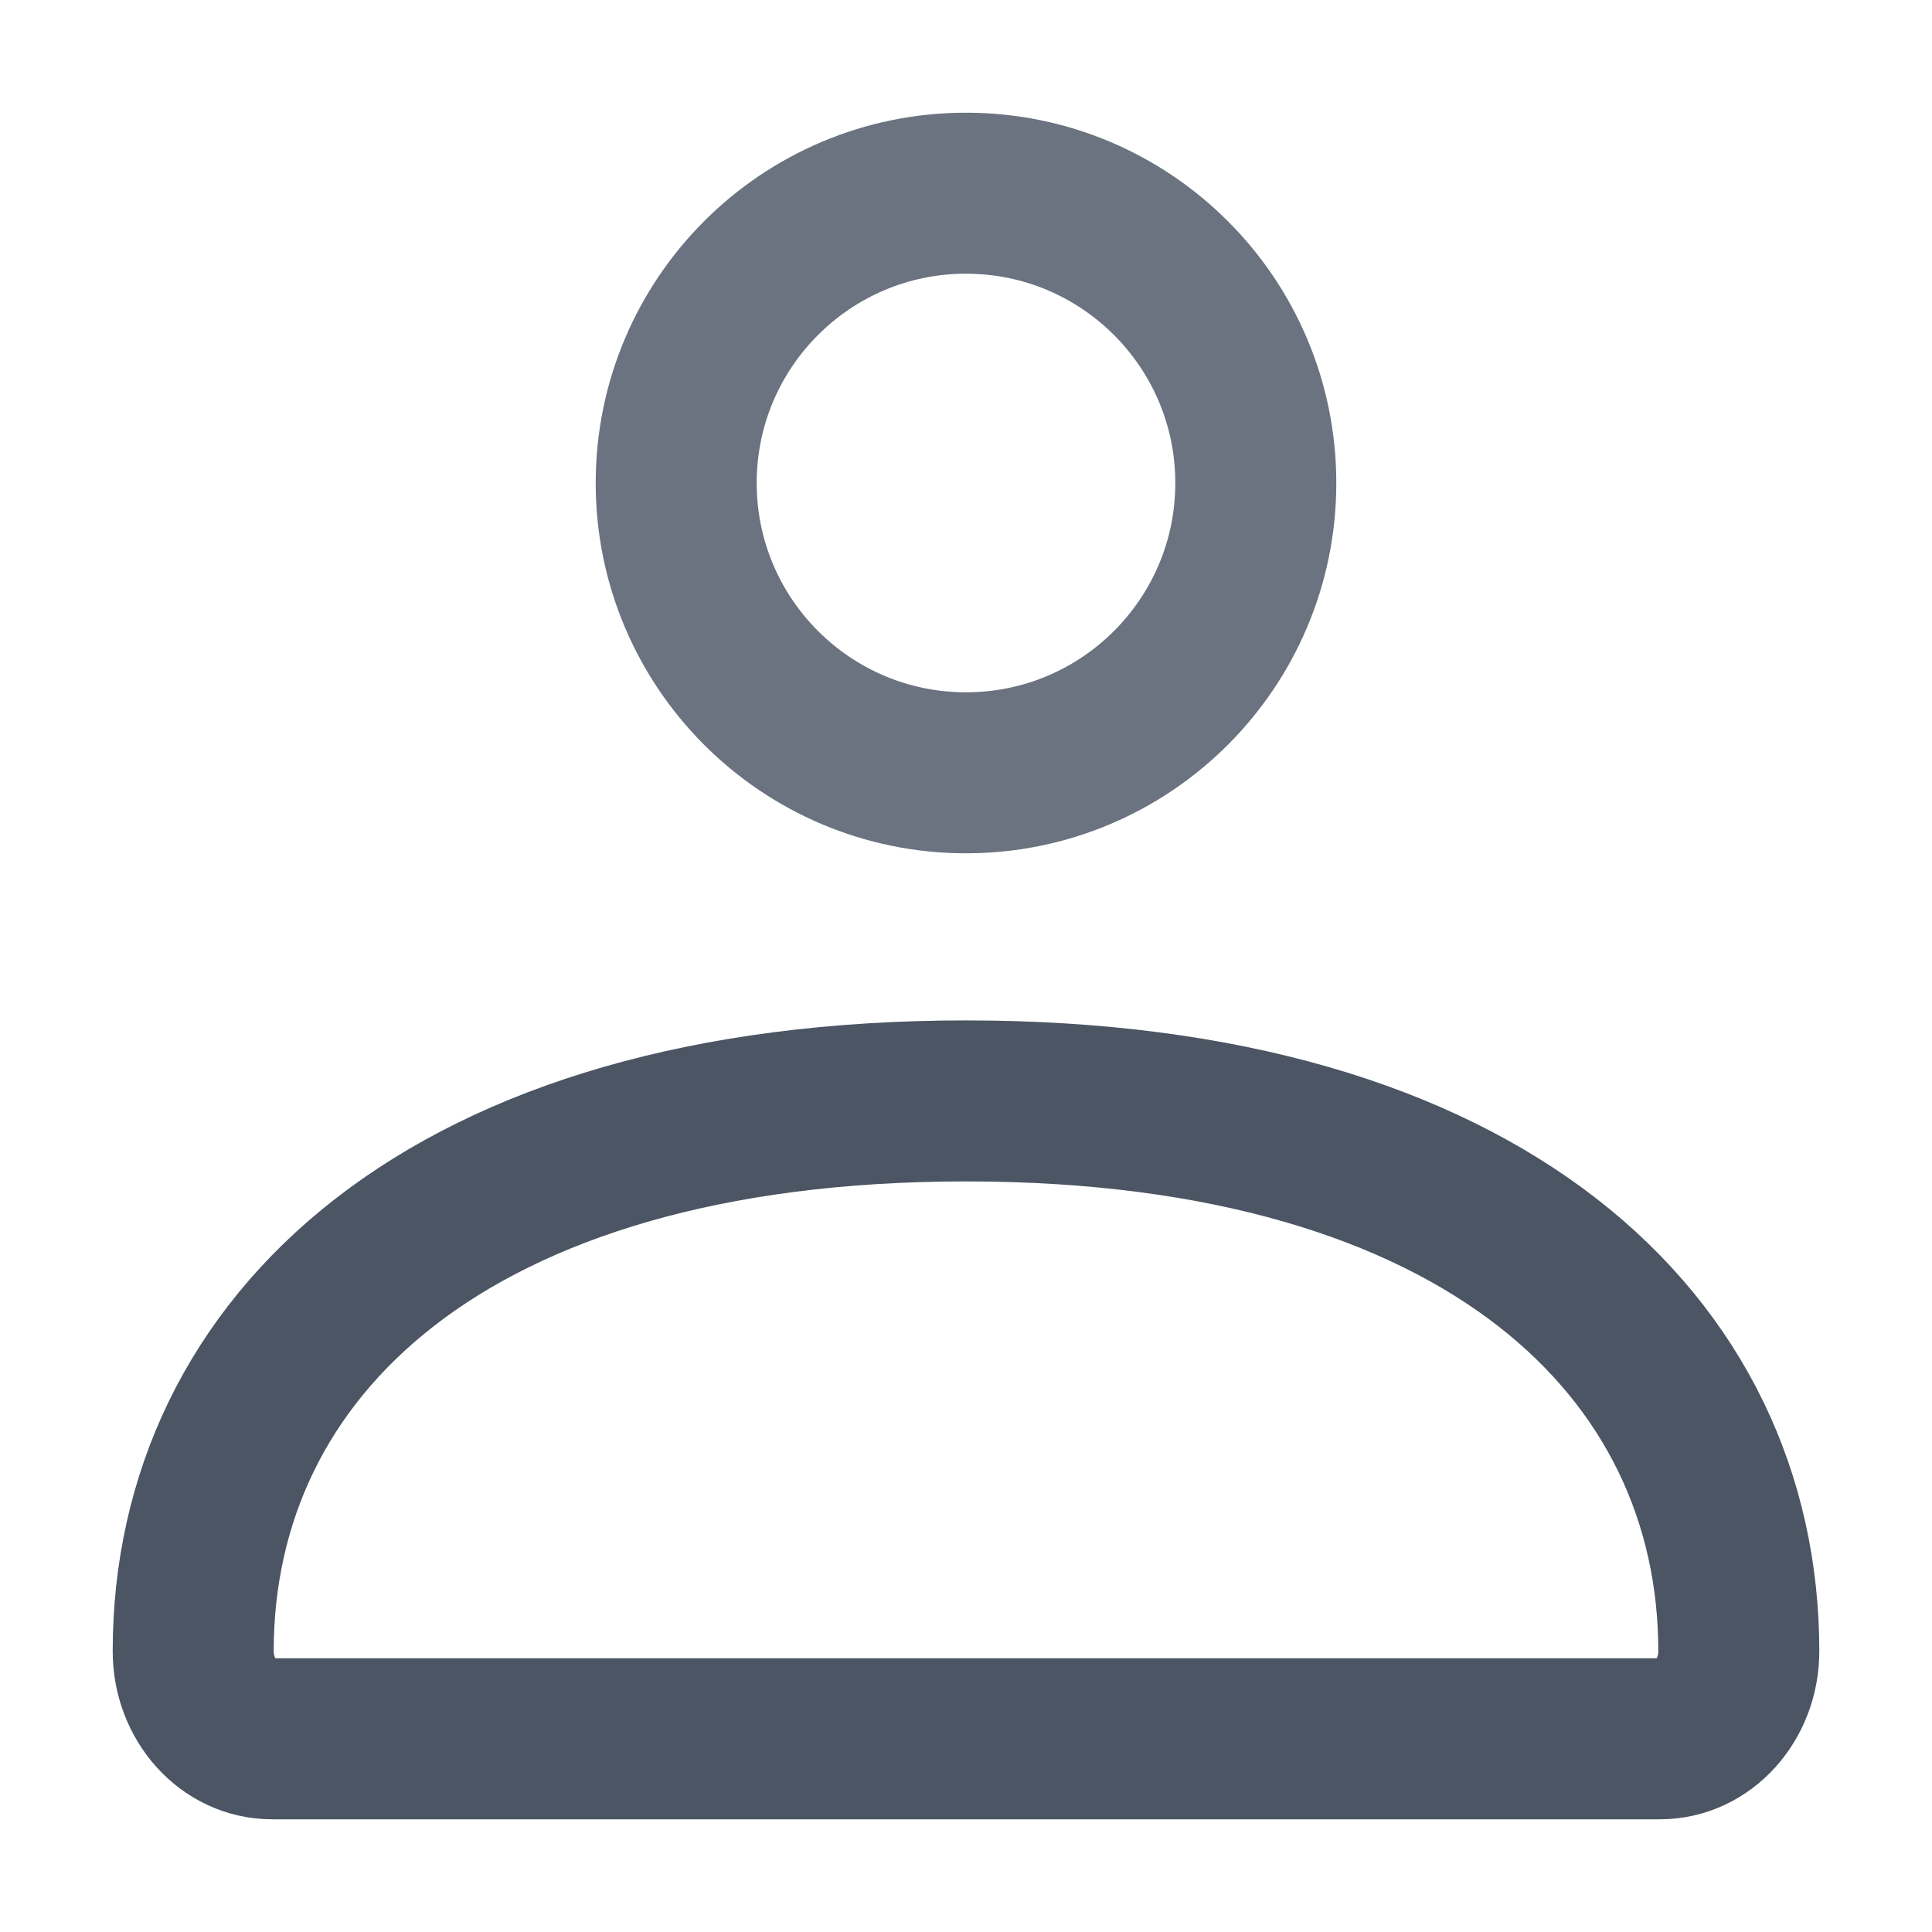
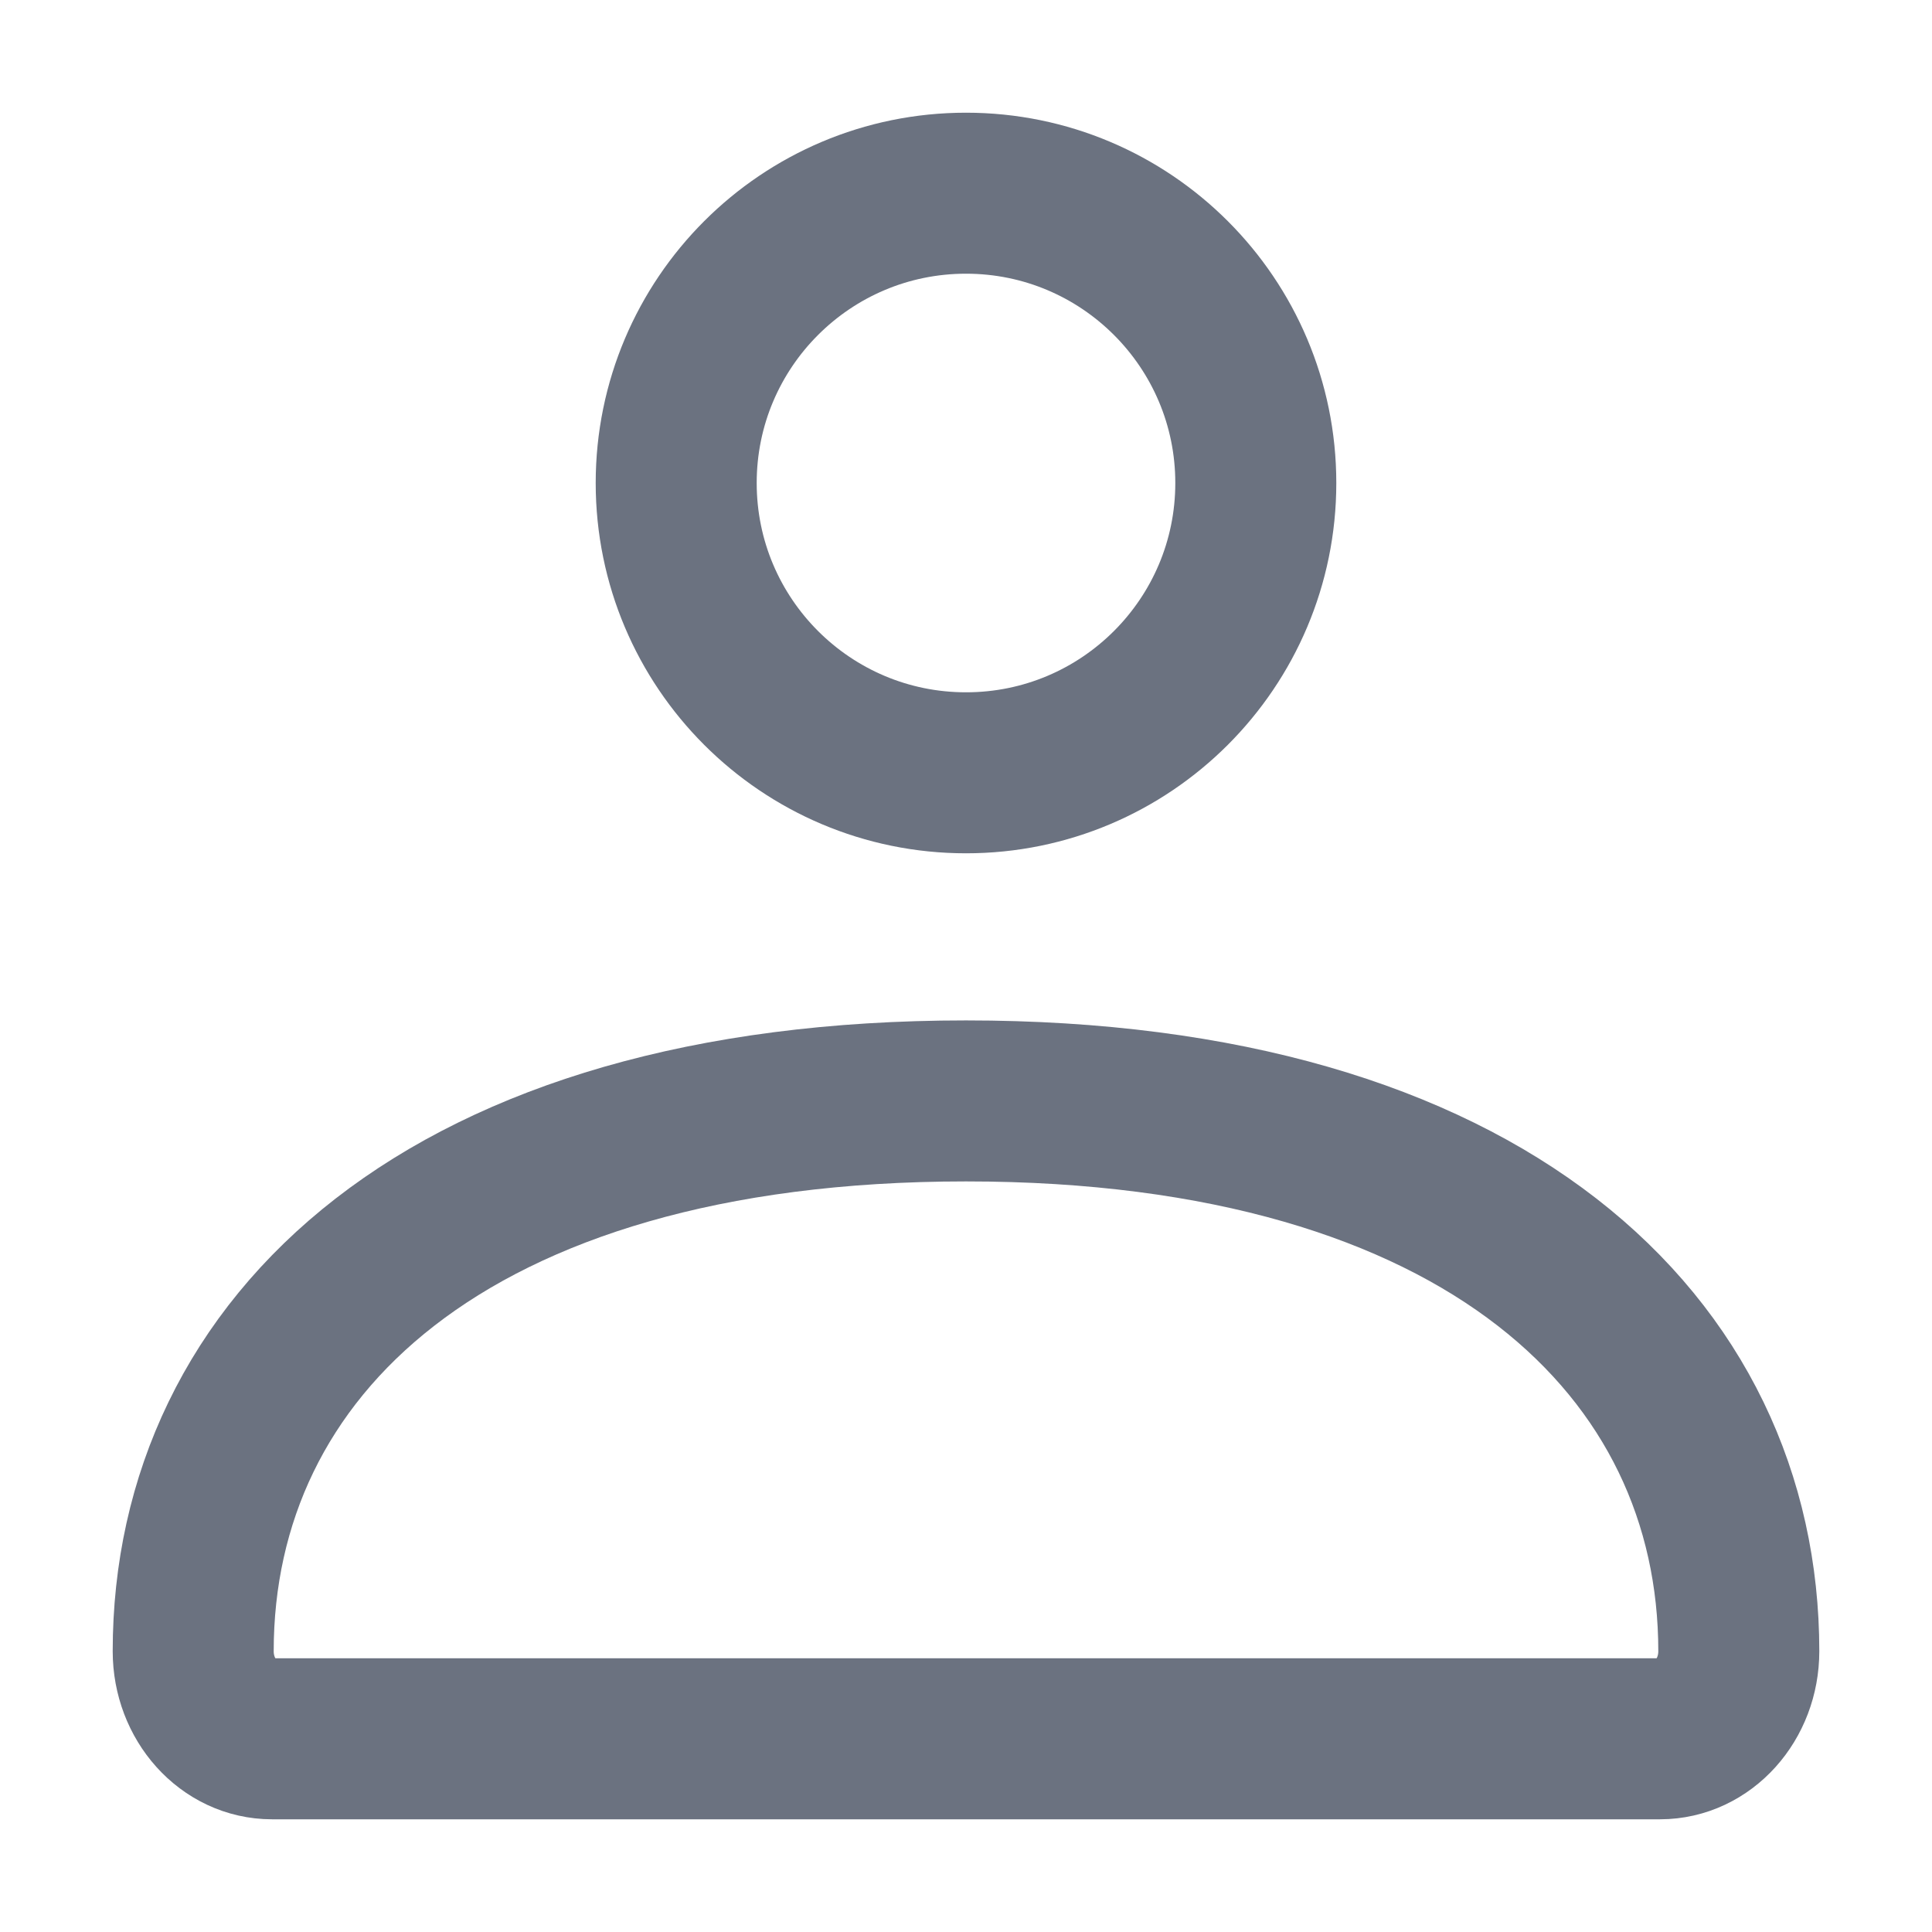
<svg xmlns="http://www.w3.org/2000/svg" width="24" height="24" viewBox="0 0 24 24" fill="none">
-   <path d="M2.4 20.512C2.4 16.737 5.554 13.676 12 13.676C18.446 13.676 21.6 16.737 21.6 20.512C21.6 21.113 21.162 21.6 20.621 21.6H3.379C2.838 21.6 2.4 21.113 2.4 20.512Z" stroke="#4B5563" stroke-width="2" />
+   <path d="M2.4 20.512C2.4 16.737 5.554 13.676 12 13.676C18.446 13.676 21.6 16.737 21.6 20.512C21.6 21.113 21.162 21.6 20.621 21.6H3.379C2.838 21.6 2.4 21.113 2.4 20.512Z" stroke="#6b7280" stroke-width="2" />
  <path d="M15.6 6C15.6 7.988 13.988 9.6 12 9.6C10.012 9.6 8.4 7.988 8.4 6C8.4 4.012 10.012 2.4 12 2.4C13.988 2.4 15.6 4.012 15.6 6Z" stroke="#6b7280" stroke-width="2" />
</svg>
